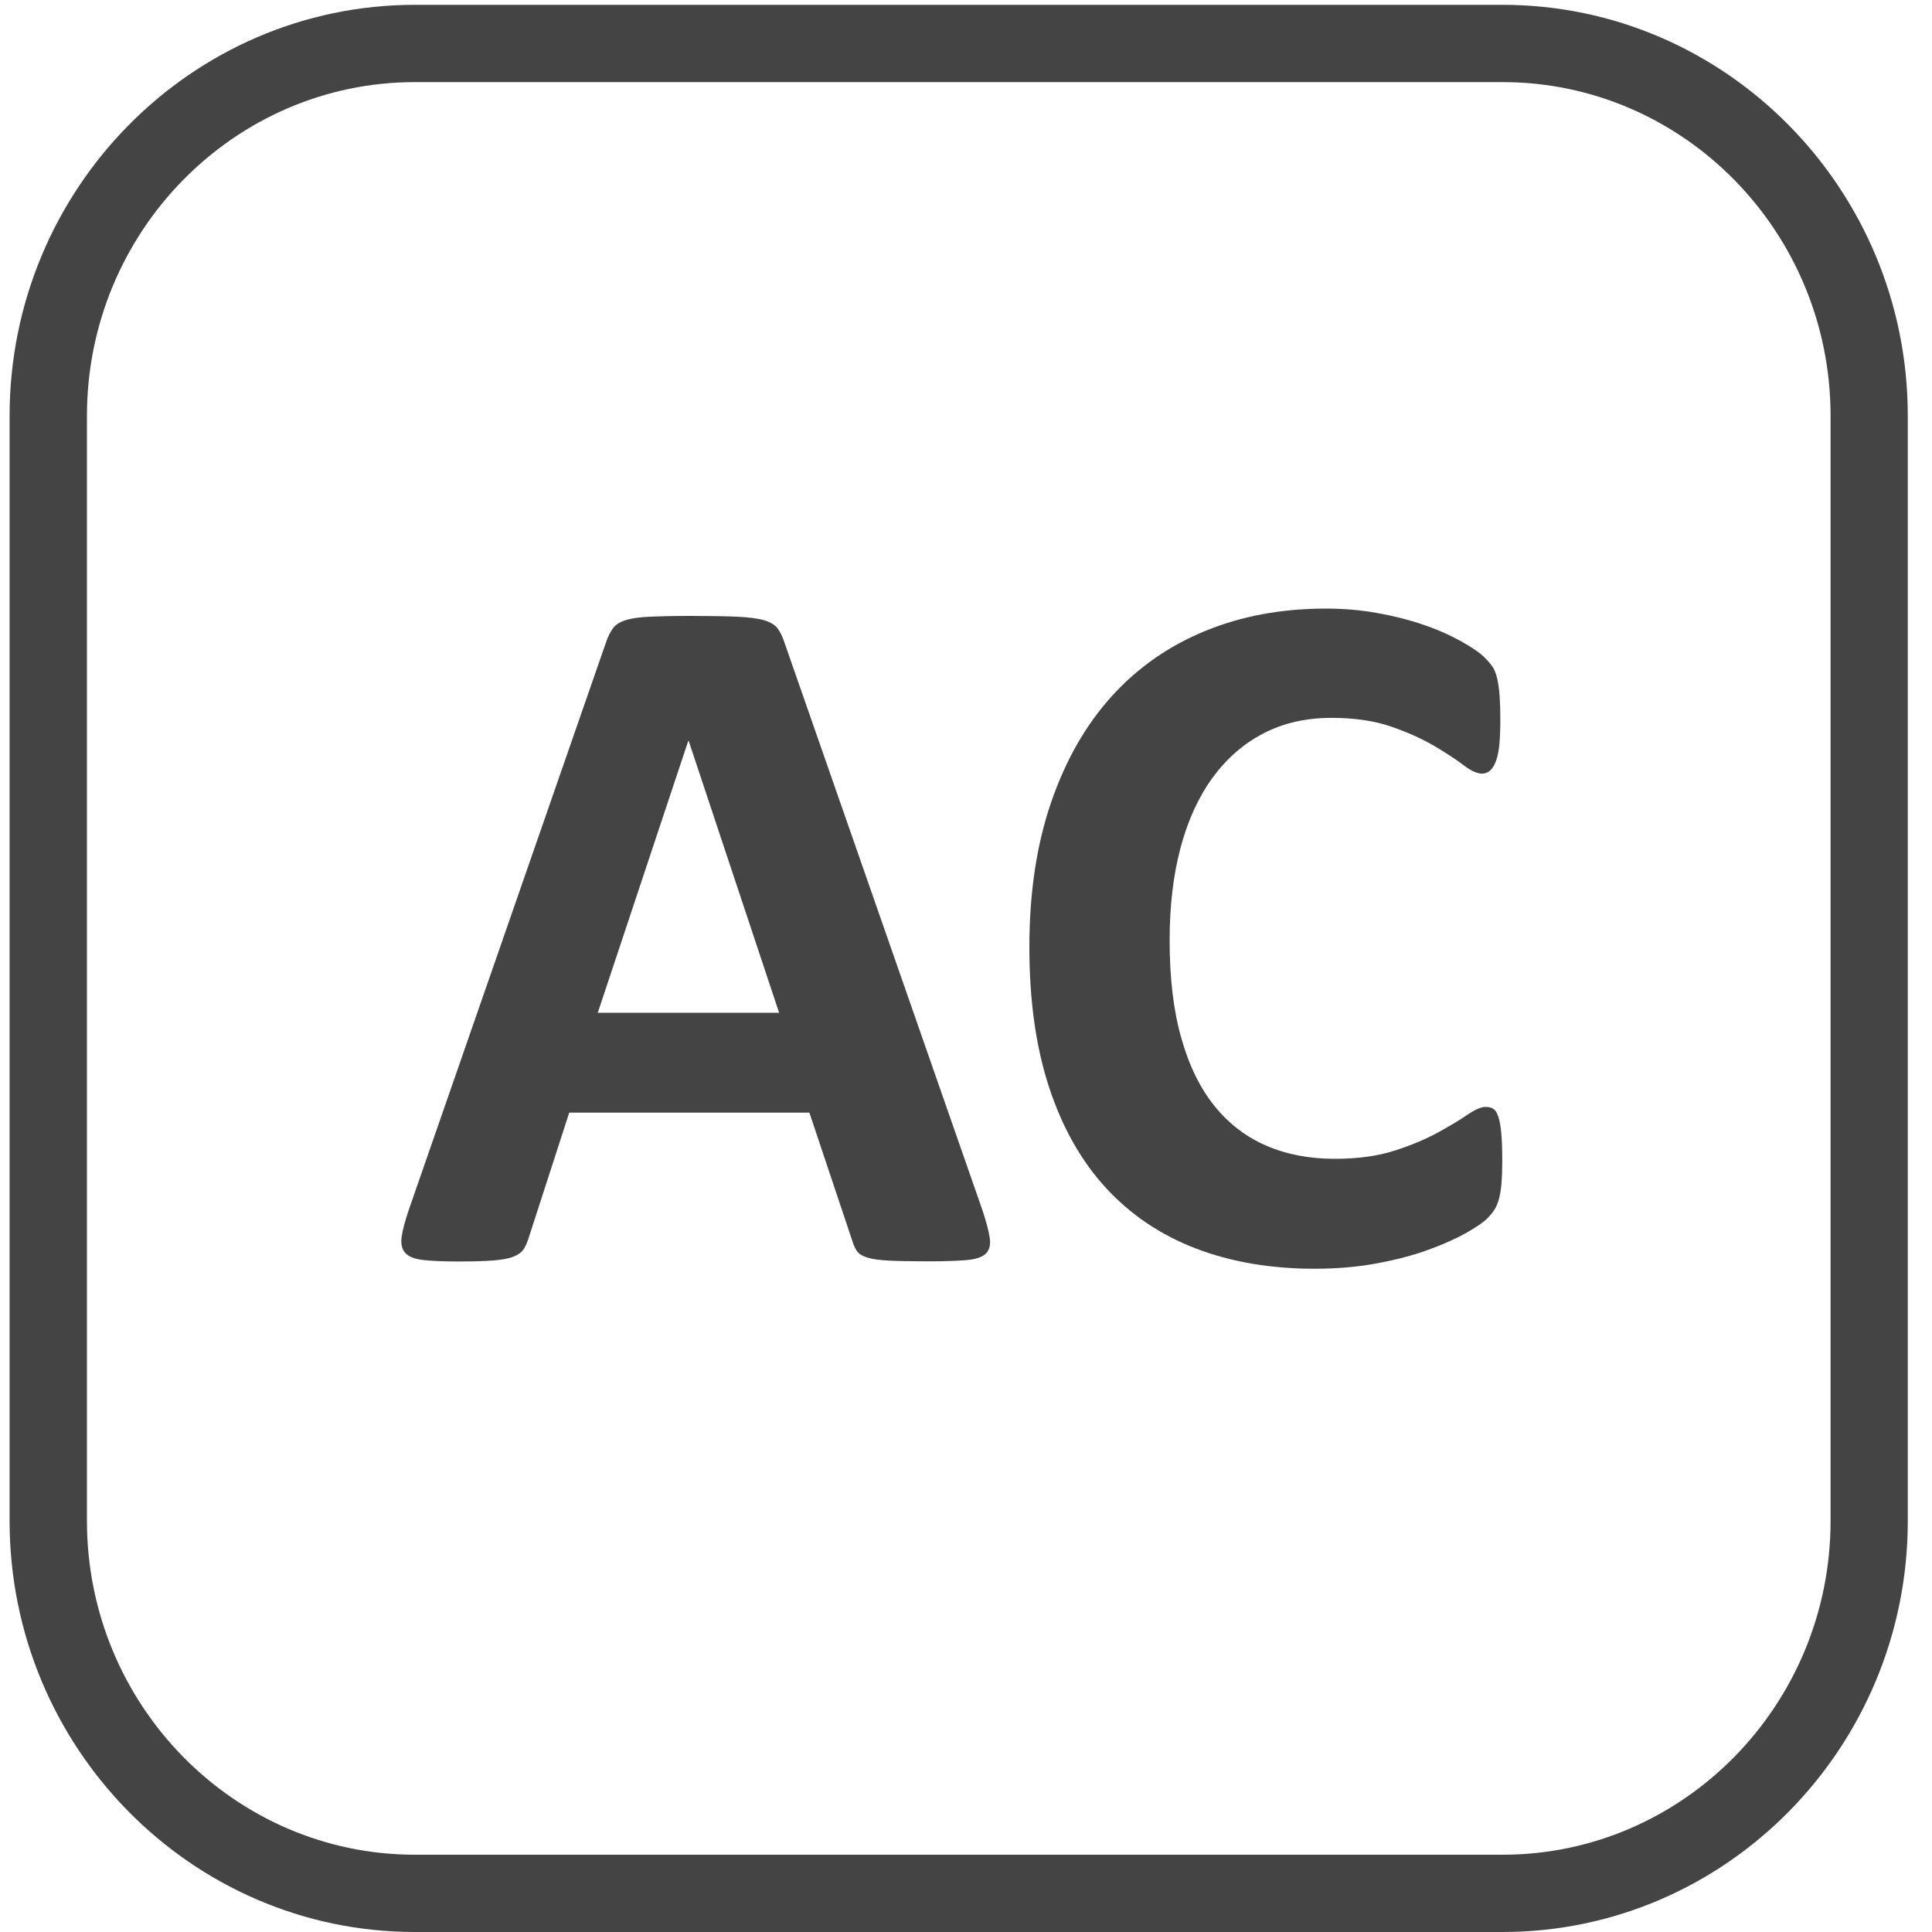
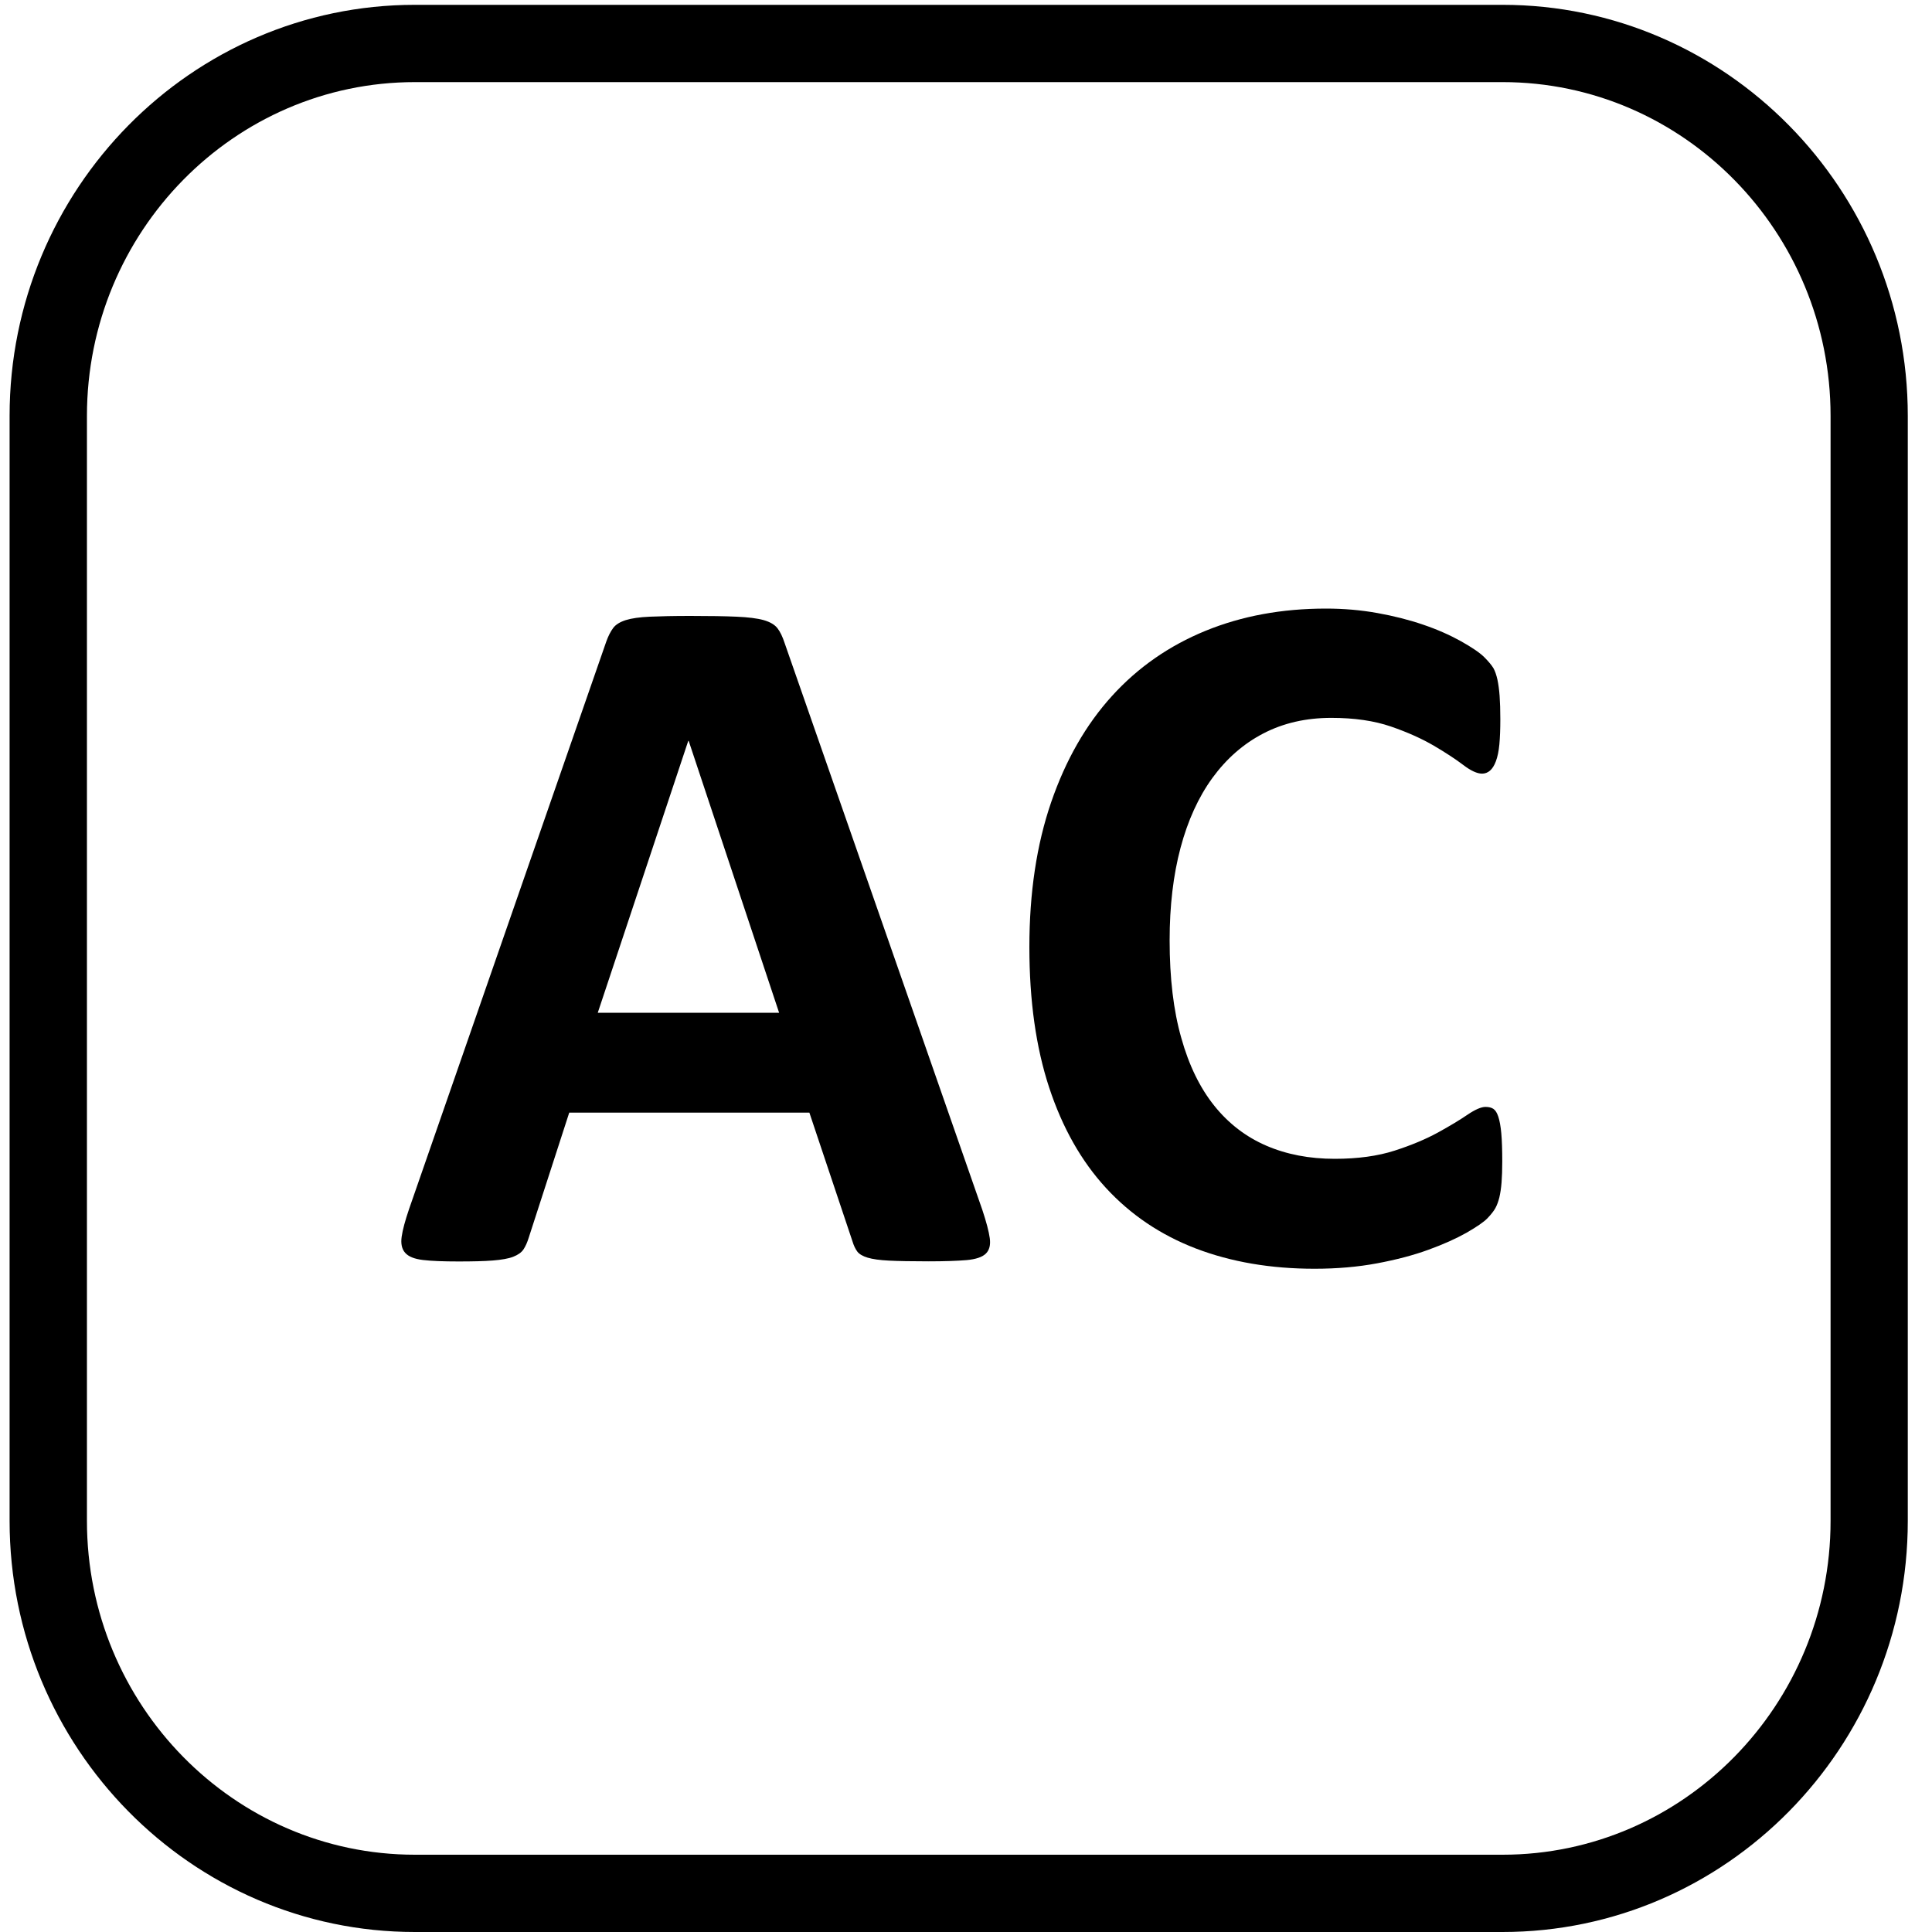
<svg xmlns="http://www.w3.org/2000/svg" version="1.1" width="30" height="30" viewBox="0 0 30 30">
-   <path fill="#444" d="M23.331 30h-16.889c-3.47 0-6.293-2.864-6.293-6.384v-17.158c0-3.52 2.823-6.383 6.293-6.383h16.889c3.47 0 6.293 2.864 6.293 6.383v17.158c-0 3.52-2.823 6.384-6.293 6.384zM6.443 1.275c-2.808 0-5.093 2.325-5.093 5.183v17.158c0 2.858 2.285 5.184 5.093 5.184h16.889c2.808 0 5.093-2.326 5.093-5.184l0-17.158c0-2.858-2.285-5.183-5.093-5.183h-16.889z" />
-   <path fill="#444" d="M15.254 18.788c0.061 0.184 0.1 0.331 0.115 0.437 0.015 0.107-0.006 0.188-0.062 0.242s-0.156 0.087-0.299 0.1c-0.144 0.012-0.341 0.019-0.591 0.019-0.262 0-0.464-0.004-0.61-0.011s-0.257-0.023-0.334-0.046c-0.076-0.023-0.131-0.055-0.161-0.095s-0.056-0.095-0.076-0.162l-0.668-1.995h-3.729l-0.629 1.942c-0.022 0.071-0.048 0.131-0.081 0.181s-0.087 0.086-0.16 0.115c-0.075 0.029-0.18 0.047-0.316 0.058s-0.314 0.015-0.534 0.015c-0.235 0-0.419-0.007-0.552-0.023s-0.225-0.053-0.276-0.112c-0.052-0.058-0.069-0.142-0.054-0.249s0.054-0.251 0.115-0.43l3.062-8.811c0.031-0.087 0.067-0.157 0.107-0.211s0.106-0.094 0.196-0.123c0.090-0.028 0.214-0.046 0.372-0.053s0.369-0.012 0.629-0.012c0.302 0 0.542 0.004 0.721 0.012s0.318 0.025 0.419 0.053c0.1 0.029 0.171 0.070 0.215 0.127s0.079 0.133 0.111 0.23l3.070 8.802zM10.695 11.505h-0.008l-1.405 4.221h2.816l-1.404-4.221z" />
-   <path fill="#444" d="M23.327 18.036c0 0.128-0.004 0.236-0.011 0.326s-0.019 0.166-0.034 0.231c-0.016 0.064-0.036 0.119-0.061 0.165s-0.066 0.098-0.122 0.157c-0.056 0.059-0.166 0.134-0.327 0.227-0.162 0.091-0.359 0.18-0.591 0.264-0.232 0.085-0.499 0.155-0.798 0.211s-0.623 0.084-0.971 0.084c-0.681 0-1.294-0.105-1.842-0.314-0.547-0.21-1.012-0.523-1.396-0.94s-0.678-0.938-0.883-1.561-0.307-1.351-0.307-2.179c0-0.844 0.113-1.594 0.338-2.249s0.54-1.205 0.944-1.65c0.404-0.445 0.889-0.782 1.454-1.013s1.188-0.345 1.869-0.345c0.276 0 0.542 0.023 0.798 0.069s0.493 0.106 0.709 0.18c0.219 0.074 0.413 0.16 0.588 0.257 0.173 0.097 0.295 0.18 0.364 0.249s0.116 0.127 0.143 0.172c0.025 0.046 0.045 0.105 0.061 0.176 0.015 0.072 0.027 0.156 0.034 0.254s0.011 0.218 0.011 0.361c0 0.154-0.005 0.284-0.015 0.392s-0.029 0.194-0.054 0.261-0.056 0.115-0.092 0.146c-0.036 0.031-0.078 0.046-0.122 0.046-0.078 0-0.175-0.045-0.292-0.134s-0.269-0.189-0.456-0.299c-0.188-0.11-0.41-0.21-0.669-0.299s-0.567-0.134-0.924-0.134c-0.395 0-0.746 0.081-1.056 0.242s-0.572 0.391-0.791 0.691c-0.217 0.299-0.382 0.661-0.495 1.086s-0.169 0.903-0.169 1.435c0 0.583 0.059 1.089 0.181 1.516 0.119 0.427 0.292 0.779 0.514 1.055s0.491 0.482 0.806 0.618c0.315 0.136 0.669 0.204 1.063 0.204 0.358 0 0.668-0.043 0.929-0.127s0.484-0.178 0.671-0.28c0.187-0.103 0.34-0.195 0.46-0.277 0.121-0.082 0.215-0.122 0.28-0.122 0.052 0 0.093 0.010 0.124 0.031s0.056 0.061 0.076 0.122c0.020 0.061 0.036 0.146 0.046 0.256s0.015 0.258 0.015 0.441z" />
+   <path d="M23.331 30h-16.889c-3.47 0-6.293-2.864-6.293-6.384v-17.158c0-3.52 2.823-6.383 6.293-6.383h16.889c3.47 0 6.293 2.864 6.293 6.383v17.158c-0 3.52-2.823 6.384-6.293 6.384zM6.443 1.275c-2.808 0-5.093 2.325-5.093 5.183v17.158c0 2.858 2.285 5.184 5.093 5.184h16.889c2.808 0 5.093-2.326 5.093-5.184l0-17.158c0-2.858-2.285-5.183-5.093-5.183h-16.889z" />
+   <path d="M15.254 18.788c0.061 0.184 0.1 0.331 0.115 0.437 0.015 0.107-0.006 0.188-0.062 0.242s-0.156 0.087-0.299 0.1c-0.144 0.012-0.341 0.019-0.591 0.019-0.262 0-0.464-0.004-0.61-0.011s-0.257-0.023-0.334-0.046c-0.076-0.023-0.131-0.055-0.161-0.095s-0.056-0.095-0.076-0.162l-0.668-1.995h-3.729l-0.629 1.942c-0.022 0.071-0.048 0.131-0.081 0.181s-0.087 0.086-0.16 0.115c-0.075 0.029-0.18 0.047-0.316 0.058s-0.314 0.015-0.534 0.015c-0.235 0-0.419-0.007-0.552-0.023s-0.225-0.053-0.276-0.112c-0.052-0.058-0.069-0.142-0.054-0.249s0.054-0.251 0.115-0.43l3.062-8.811c0.031-0.087 0.067-0.157 0.107-0.211s0.106-0.094 0.196-0.123c0.090-0.028 0.214-0.046 0.372-0.053s0.369-0.012 0.629-0.012c0.302 0 0.542 0.004 0.721 0.012s0.318 0.025 0.419 0.053c0.1 0.029 0.171 0.070 0.215 0.127s0.079 0.133 0.111 0.23l3.070 8.802zM10.695 11.505h-0.008l-1.405 4.221h2.816l-1.404-4.221z" />
+   <path d="M23.327 18.036c0 0.128-0.004 0.236-0.011 0.326s-0.019 0.166-0.034 0.231c-0.016 0.064-0.036 0.119-0.061 0.165s-0.066 0.098-0.122 0.157c-0.056 0.059-0.166 0.134-0.327 0.227-0.162 0.091-0.359 0.18-0.591 0.264-0.232 0.085-0.499 0.155-0.798 0.211s-0.623 0.084-0.971 0.084c-0.681 0-1.294-0.105-1.842-0.314-0.547-0.21-1.012-0.523-1.396-0.94s-0.678-0.938-0.883-1.561-0.307-1.351-0.307-2.179c0-0.844 0.113-1.594 0.338-2.249s0.54-1.205 0.944-1.65c0.404-0.445 0.889-0.782 1.454-1.013s1.188-0.345 1.869-0.345c0.276 0 0.542 0.023 0.798 0.069s0.493 0.106 0.709 0.18c0.219 0.074 0.413 0.16 0.588 0.257 0.173 0.097 0.295 0.18 0.364 0.249s0.116 0.127 0.143 0.172c0.025 0.046 0.045 0.105 0.061 0.176 0.015 0.072 0.027 0.156 0.034 0.254s0.011 0.218 0.011 0.361c0 0.154-0.005 0.284-0.015 0.392s-0.029 0.194-0.054 0.261-0.056 0.115-0.092 0.146c-0.036 0.031-0.078 0.046-0.122 0.046-0.078 0-0.175-0.045-0.292-0.134s-0.269-0.189-0.456-0.299c-0.188-0.11-0.41-0.21-0.669-0.299s-0.567-0.134-0.924-0.134c-0.395 0-0.746 0.081-1.056 0.242s-0.572 0.391-0.791 0.691c-0.217 0.299-0.382 0.661-0.495 1.086s-0.169 0.903-0.169 1.435c0 0.583 0.059 1.089 0.181 1.516 0.119 0.427 0.292 0.779 0.514 1.055s0.491 0.482 0.806 0.618c0.315 0.136 0.669 0.204 1.063 0.204 0.358 0 0.668-0.043 0.929-0.127s0.484-0.178 0.671-0.28c0.187-0.103 0.34-0.195 0.46-0.277 0.121-0.082 0.215-0.122 0.28-0.122 0.052 0 0.093 0.010 0.124 0.031s0.056 0.061 0.076 0.122c0.020 0.061 0.036 0.146 0.046 0.256s0.015 0.258 0.015 0.441z" />
</svg>
